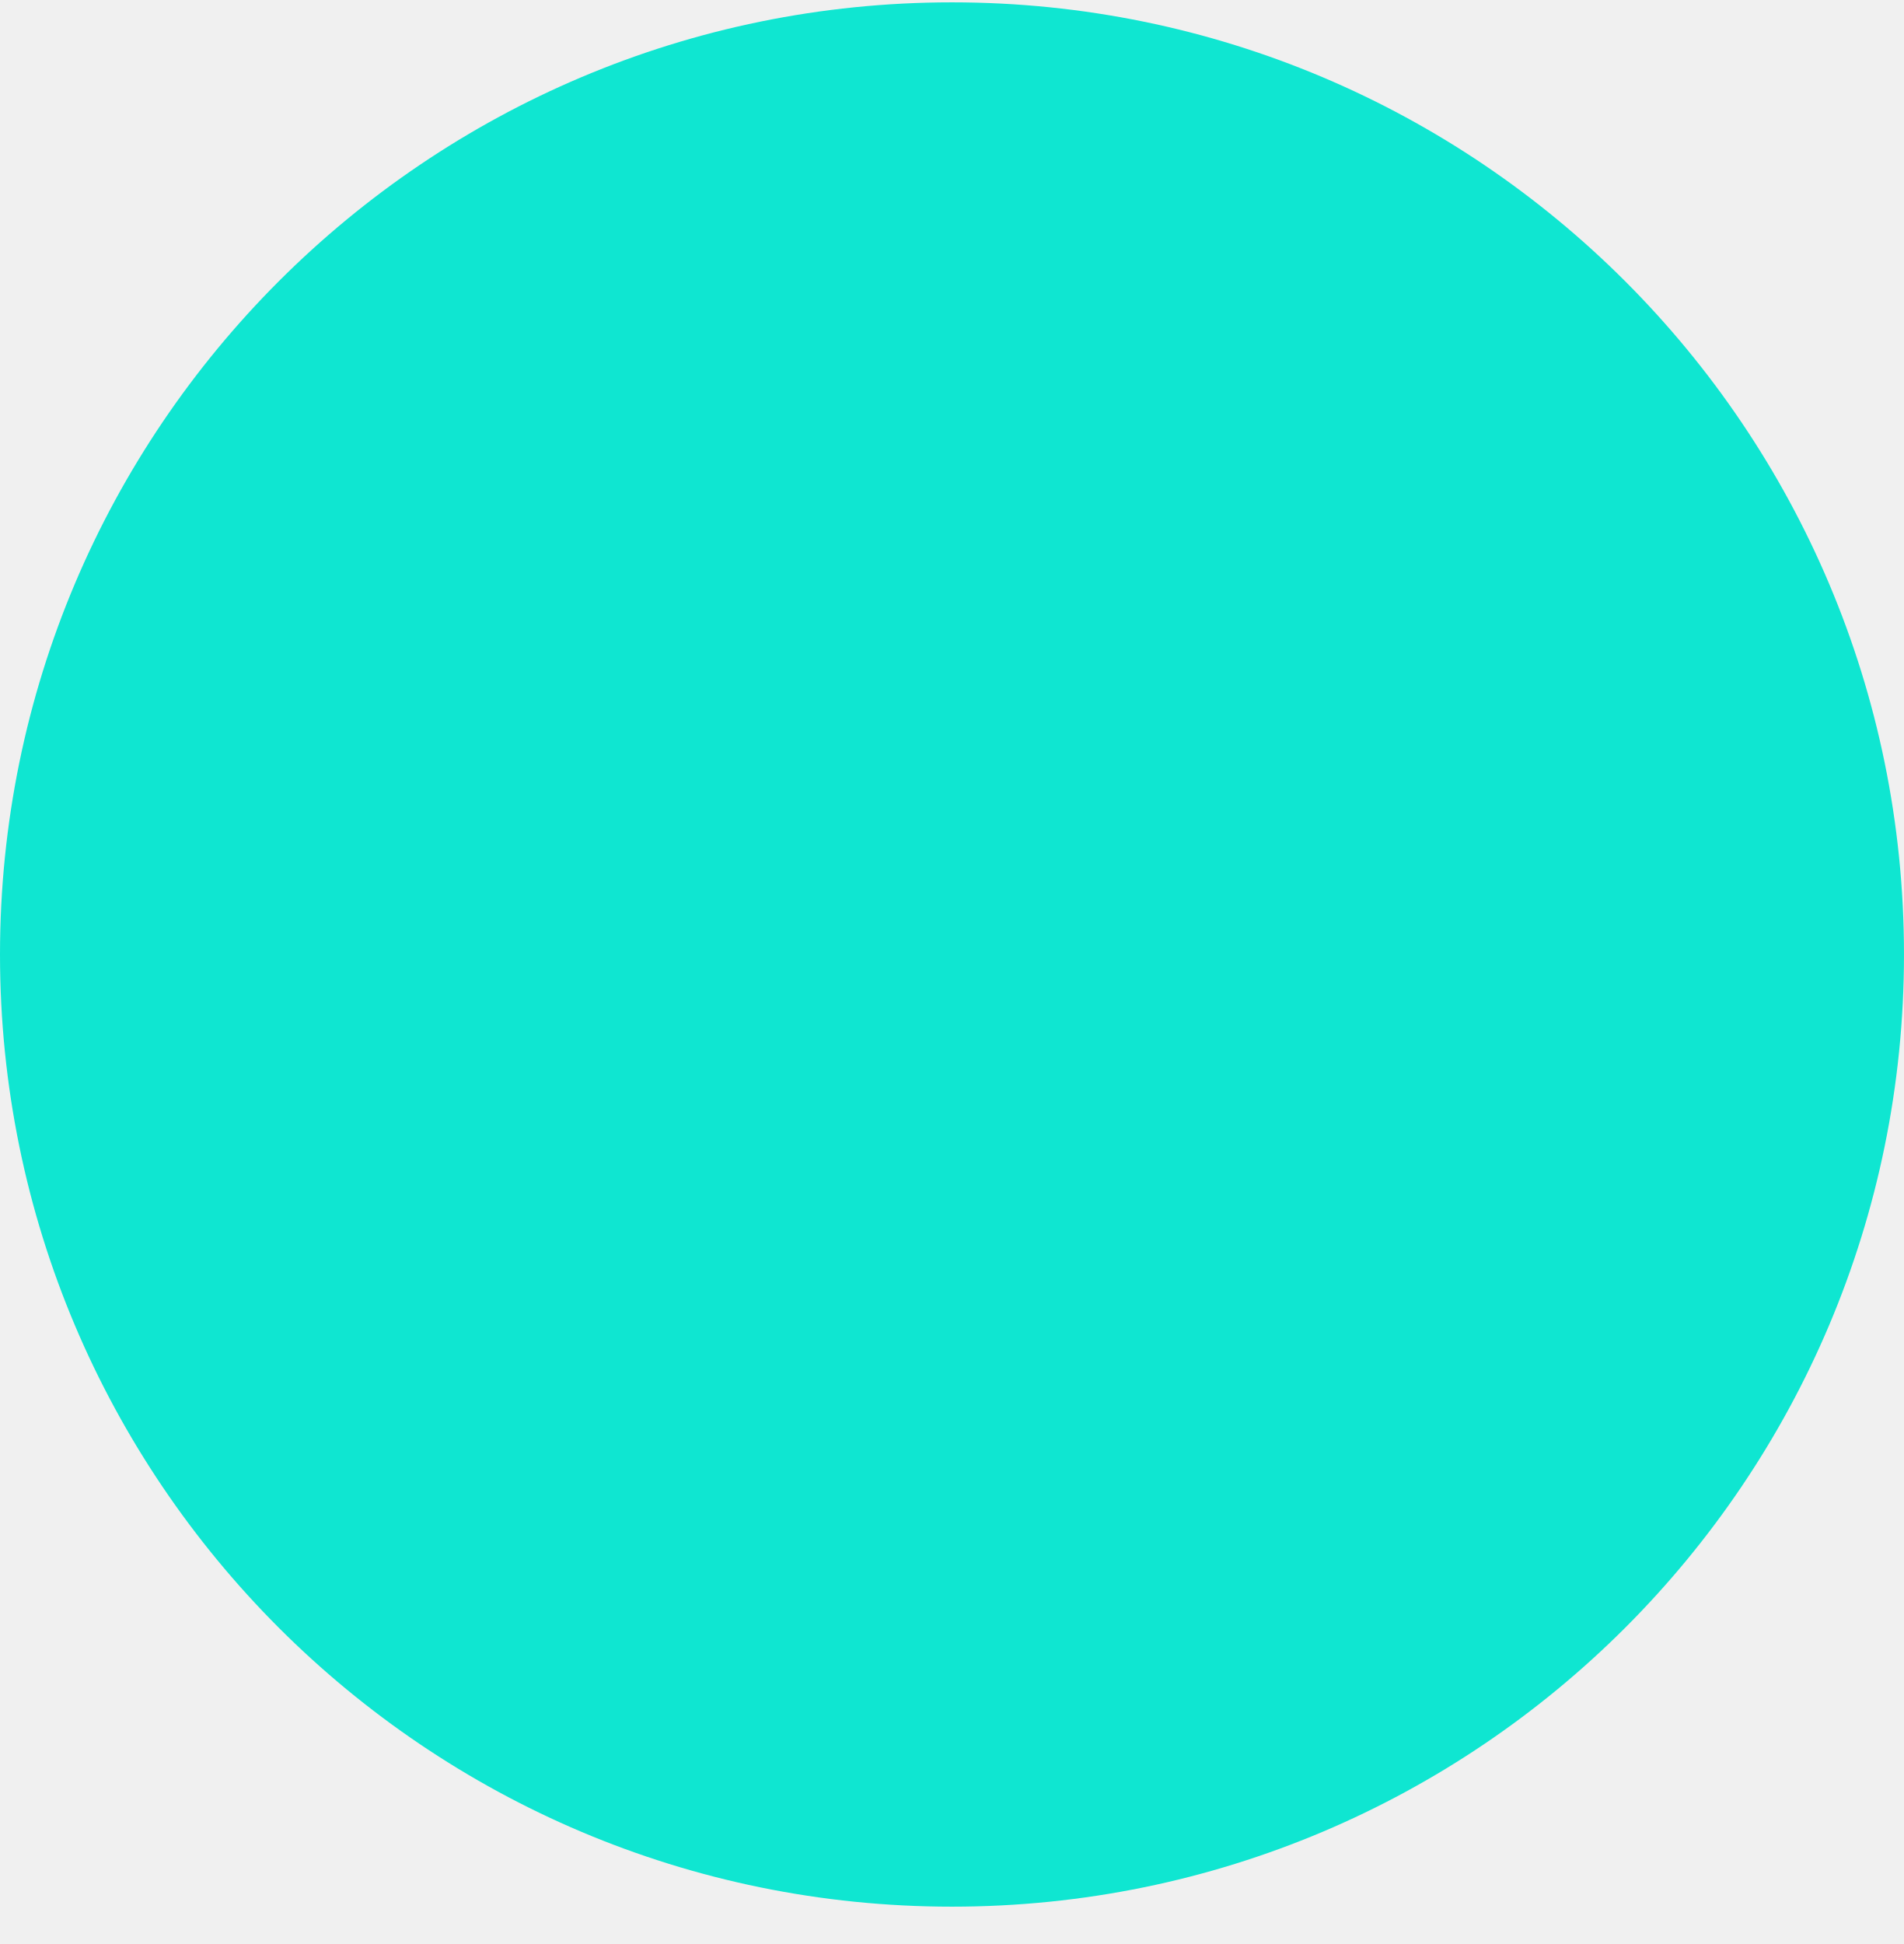
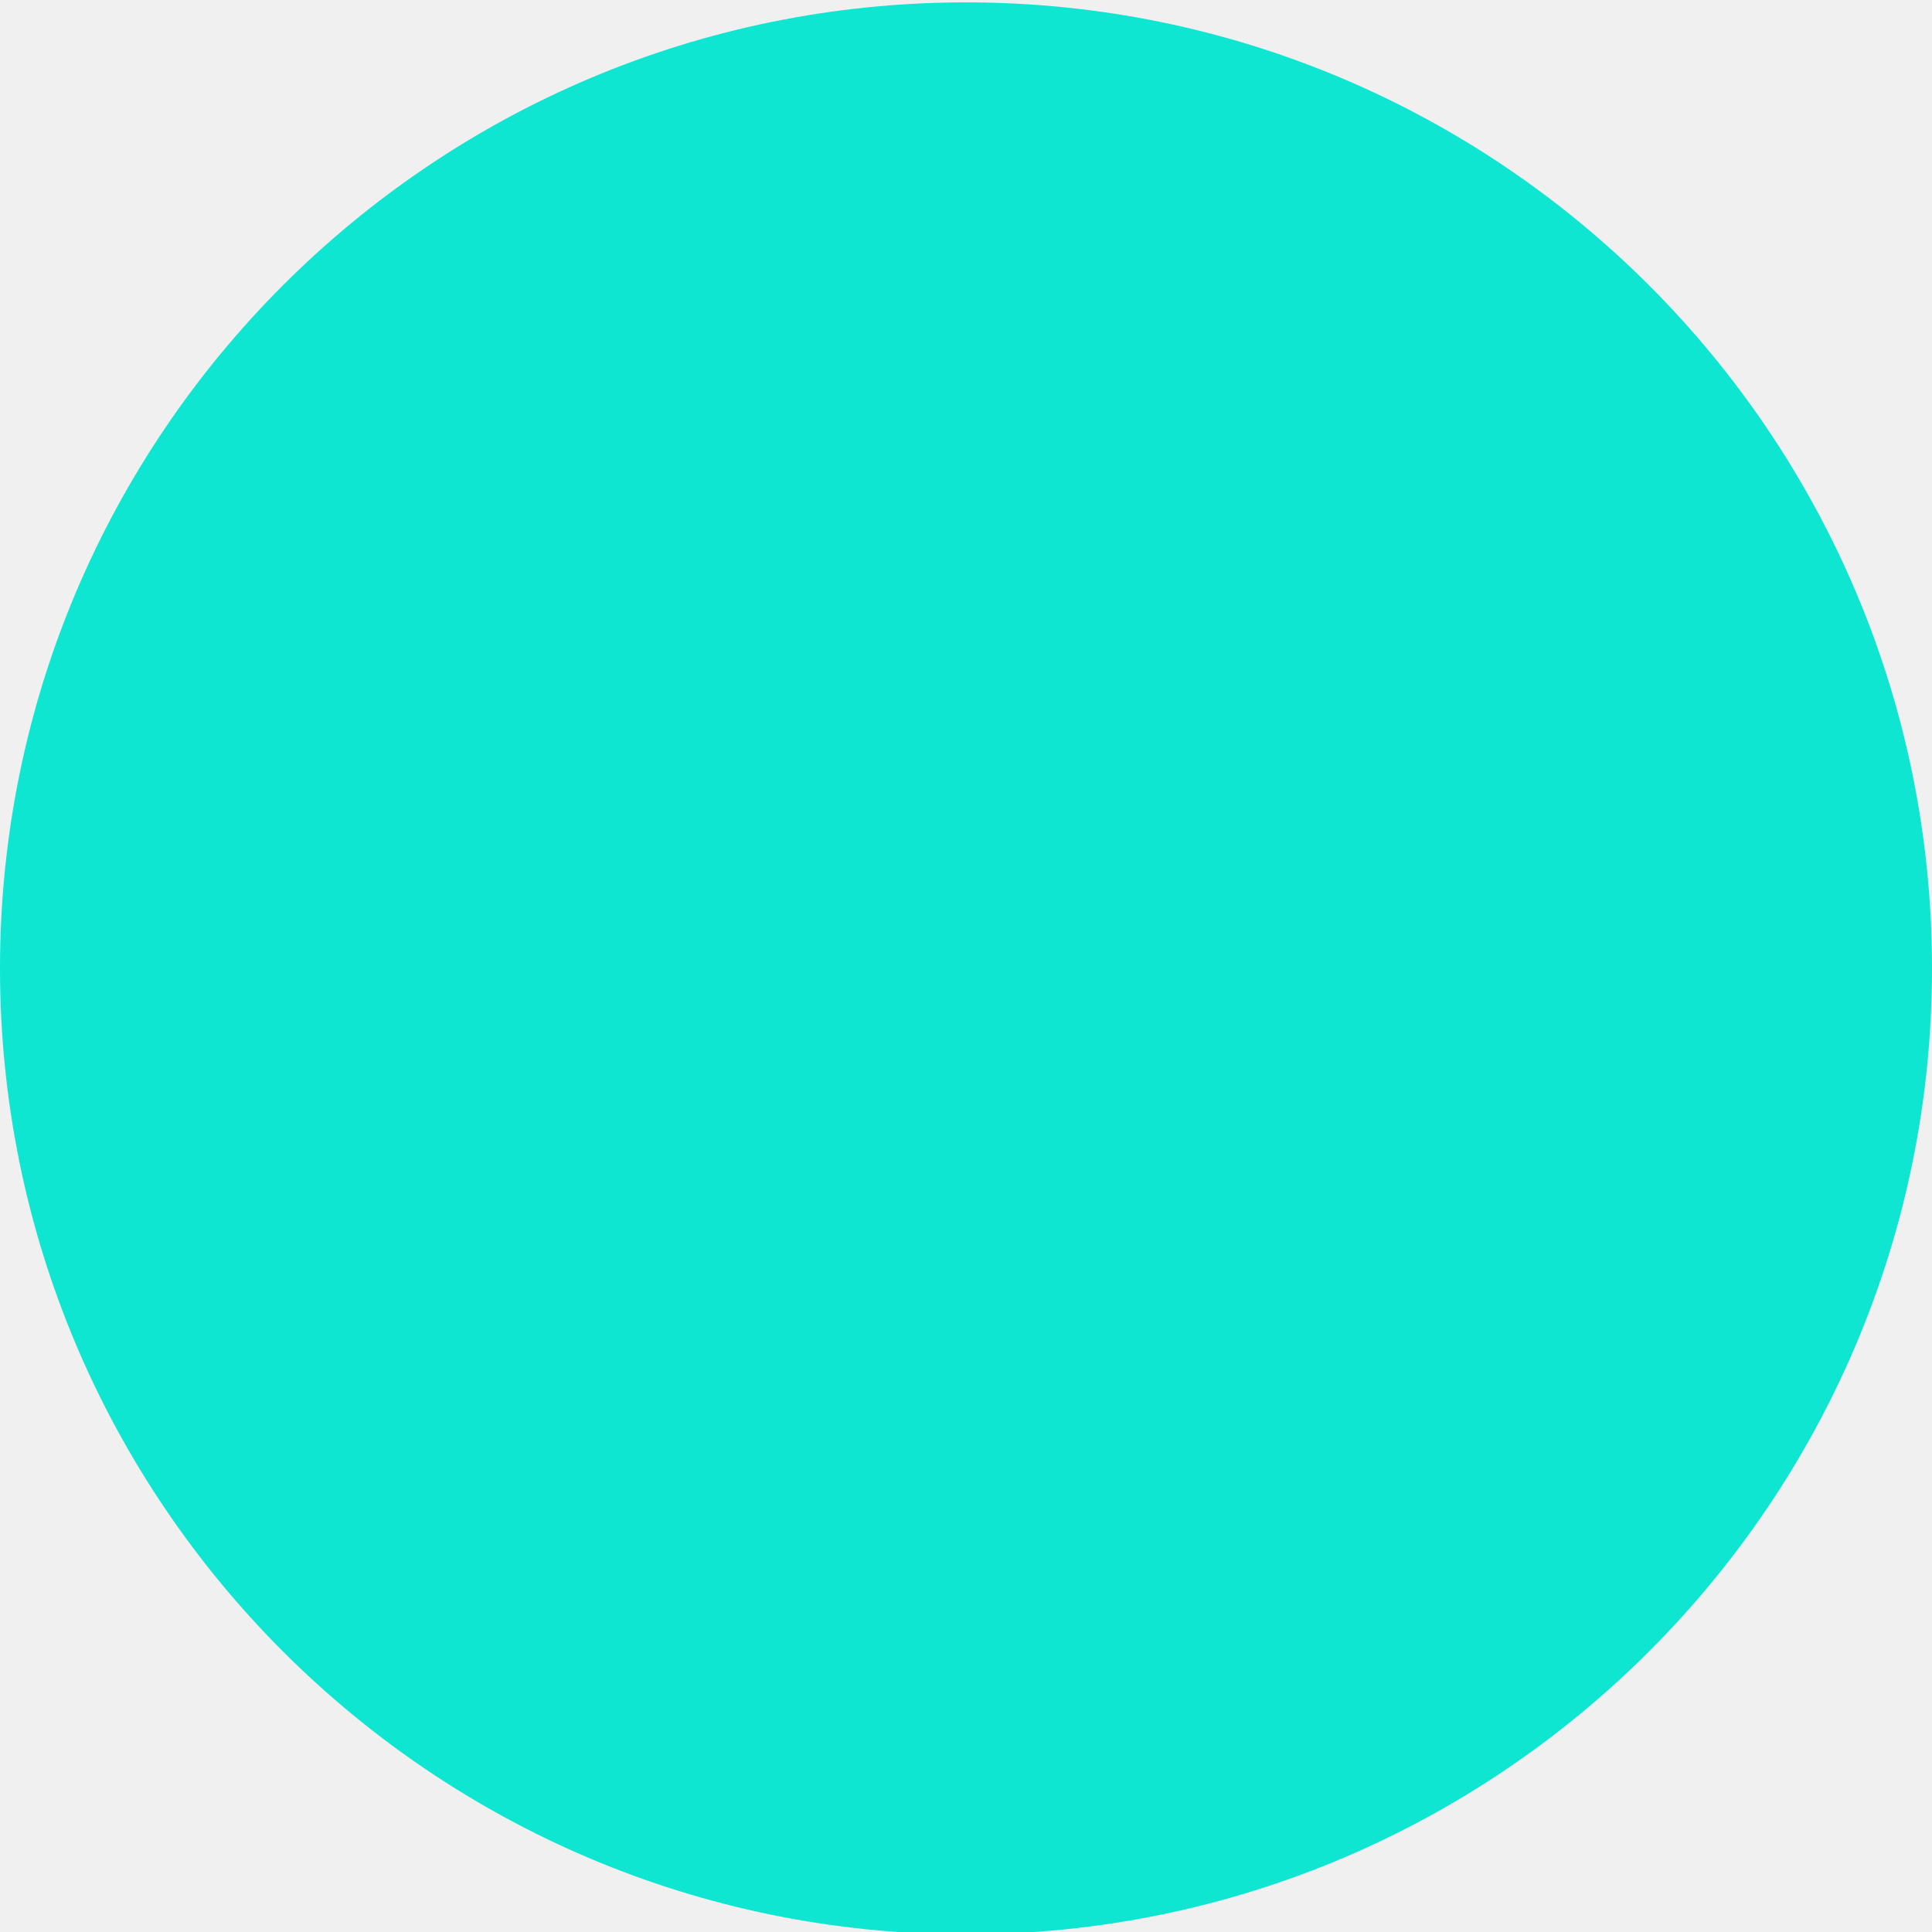
- <svg xmlns="http://www.w3.org/2000/svg" width="48" height="49" viewBox="0 0 48 49" fill="none">
+ <svg xmlns="http://www.w3.org/2000/svg" width="48" height="48" viewBox="0 0 48 48" fill="none">
  <g clip-path="url(#clip0_2288_862)">
    <circle cx="24" cy="24.059" r="24" fill="#0FE6D1" />
  </g>
  <defs>
    <clipPath id="clip0_2288_862">
      <rect width="48" height="48" fill="white" transform="translate(0 0.0585938)" />
    </clipPath>
  </defs>
</svg>
